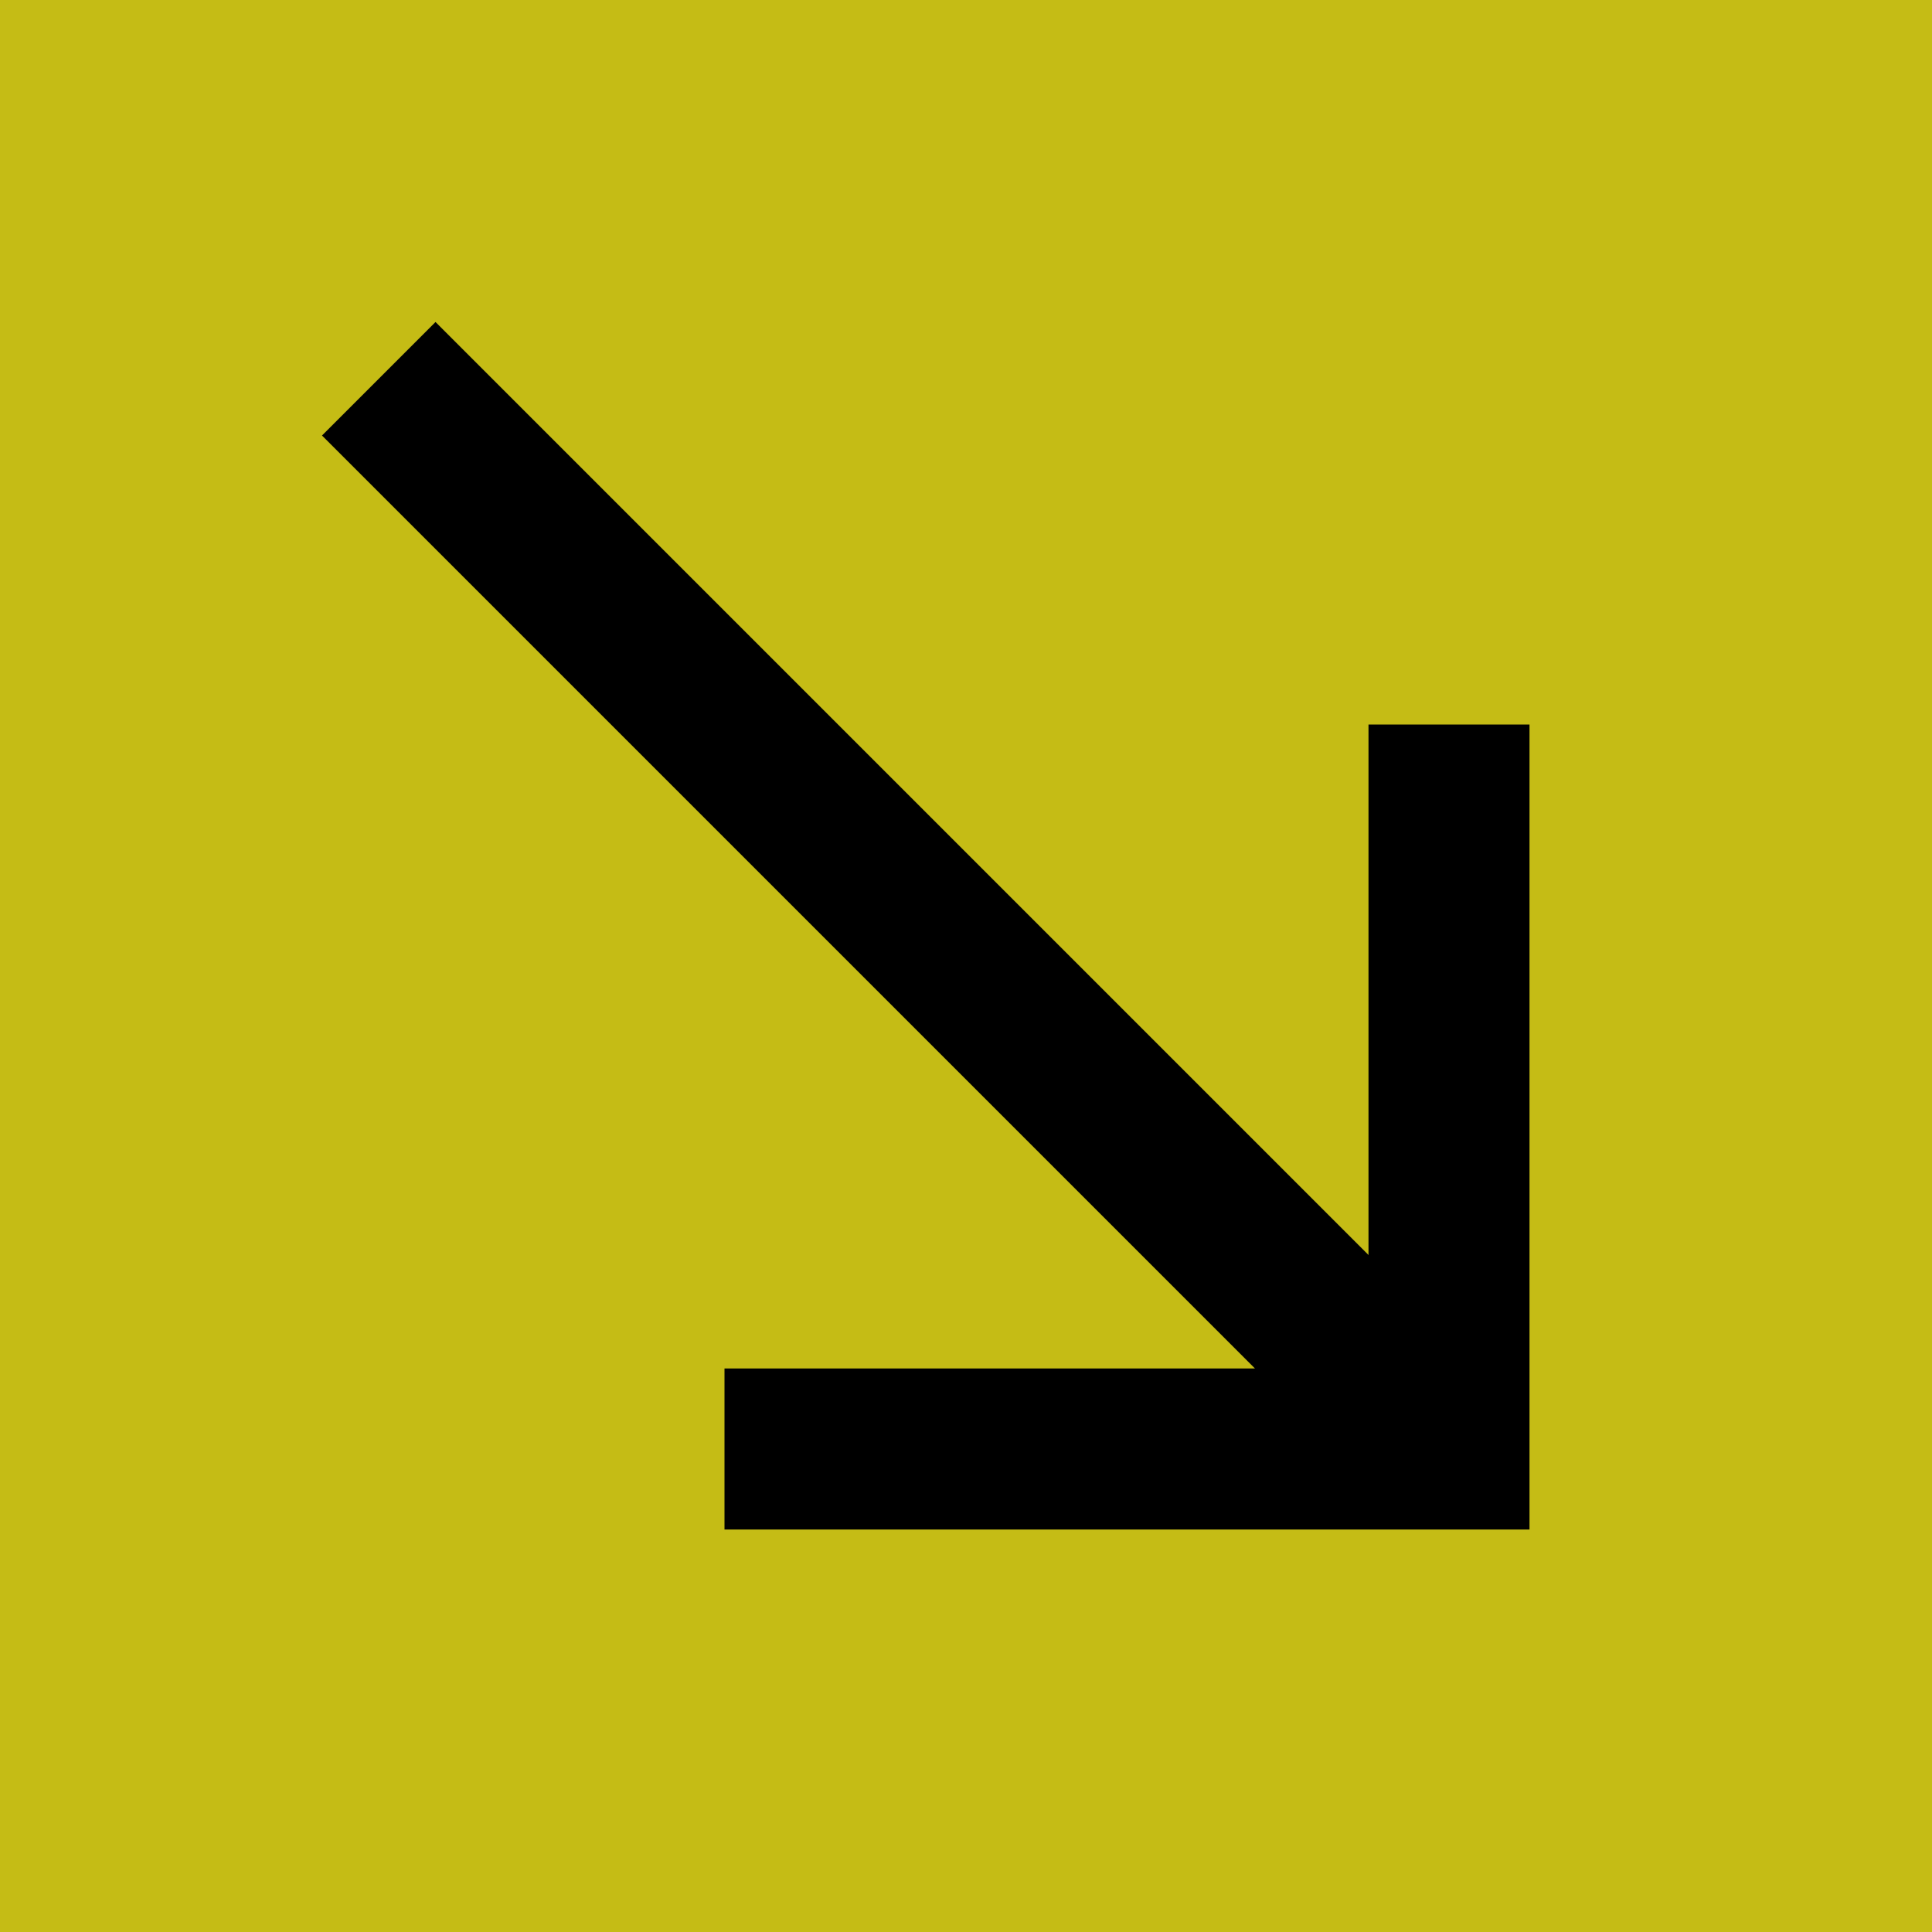
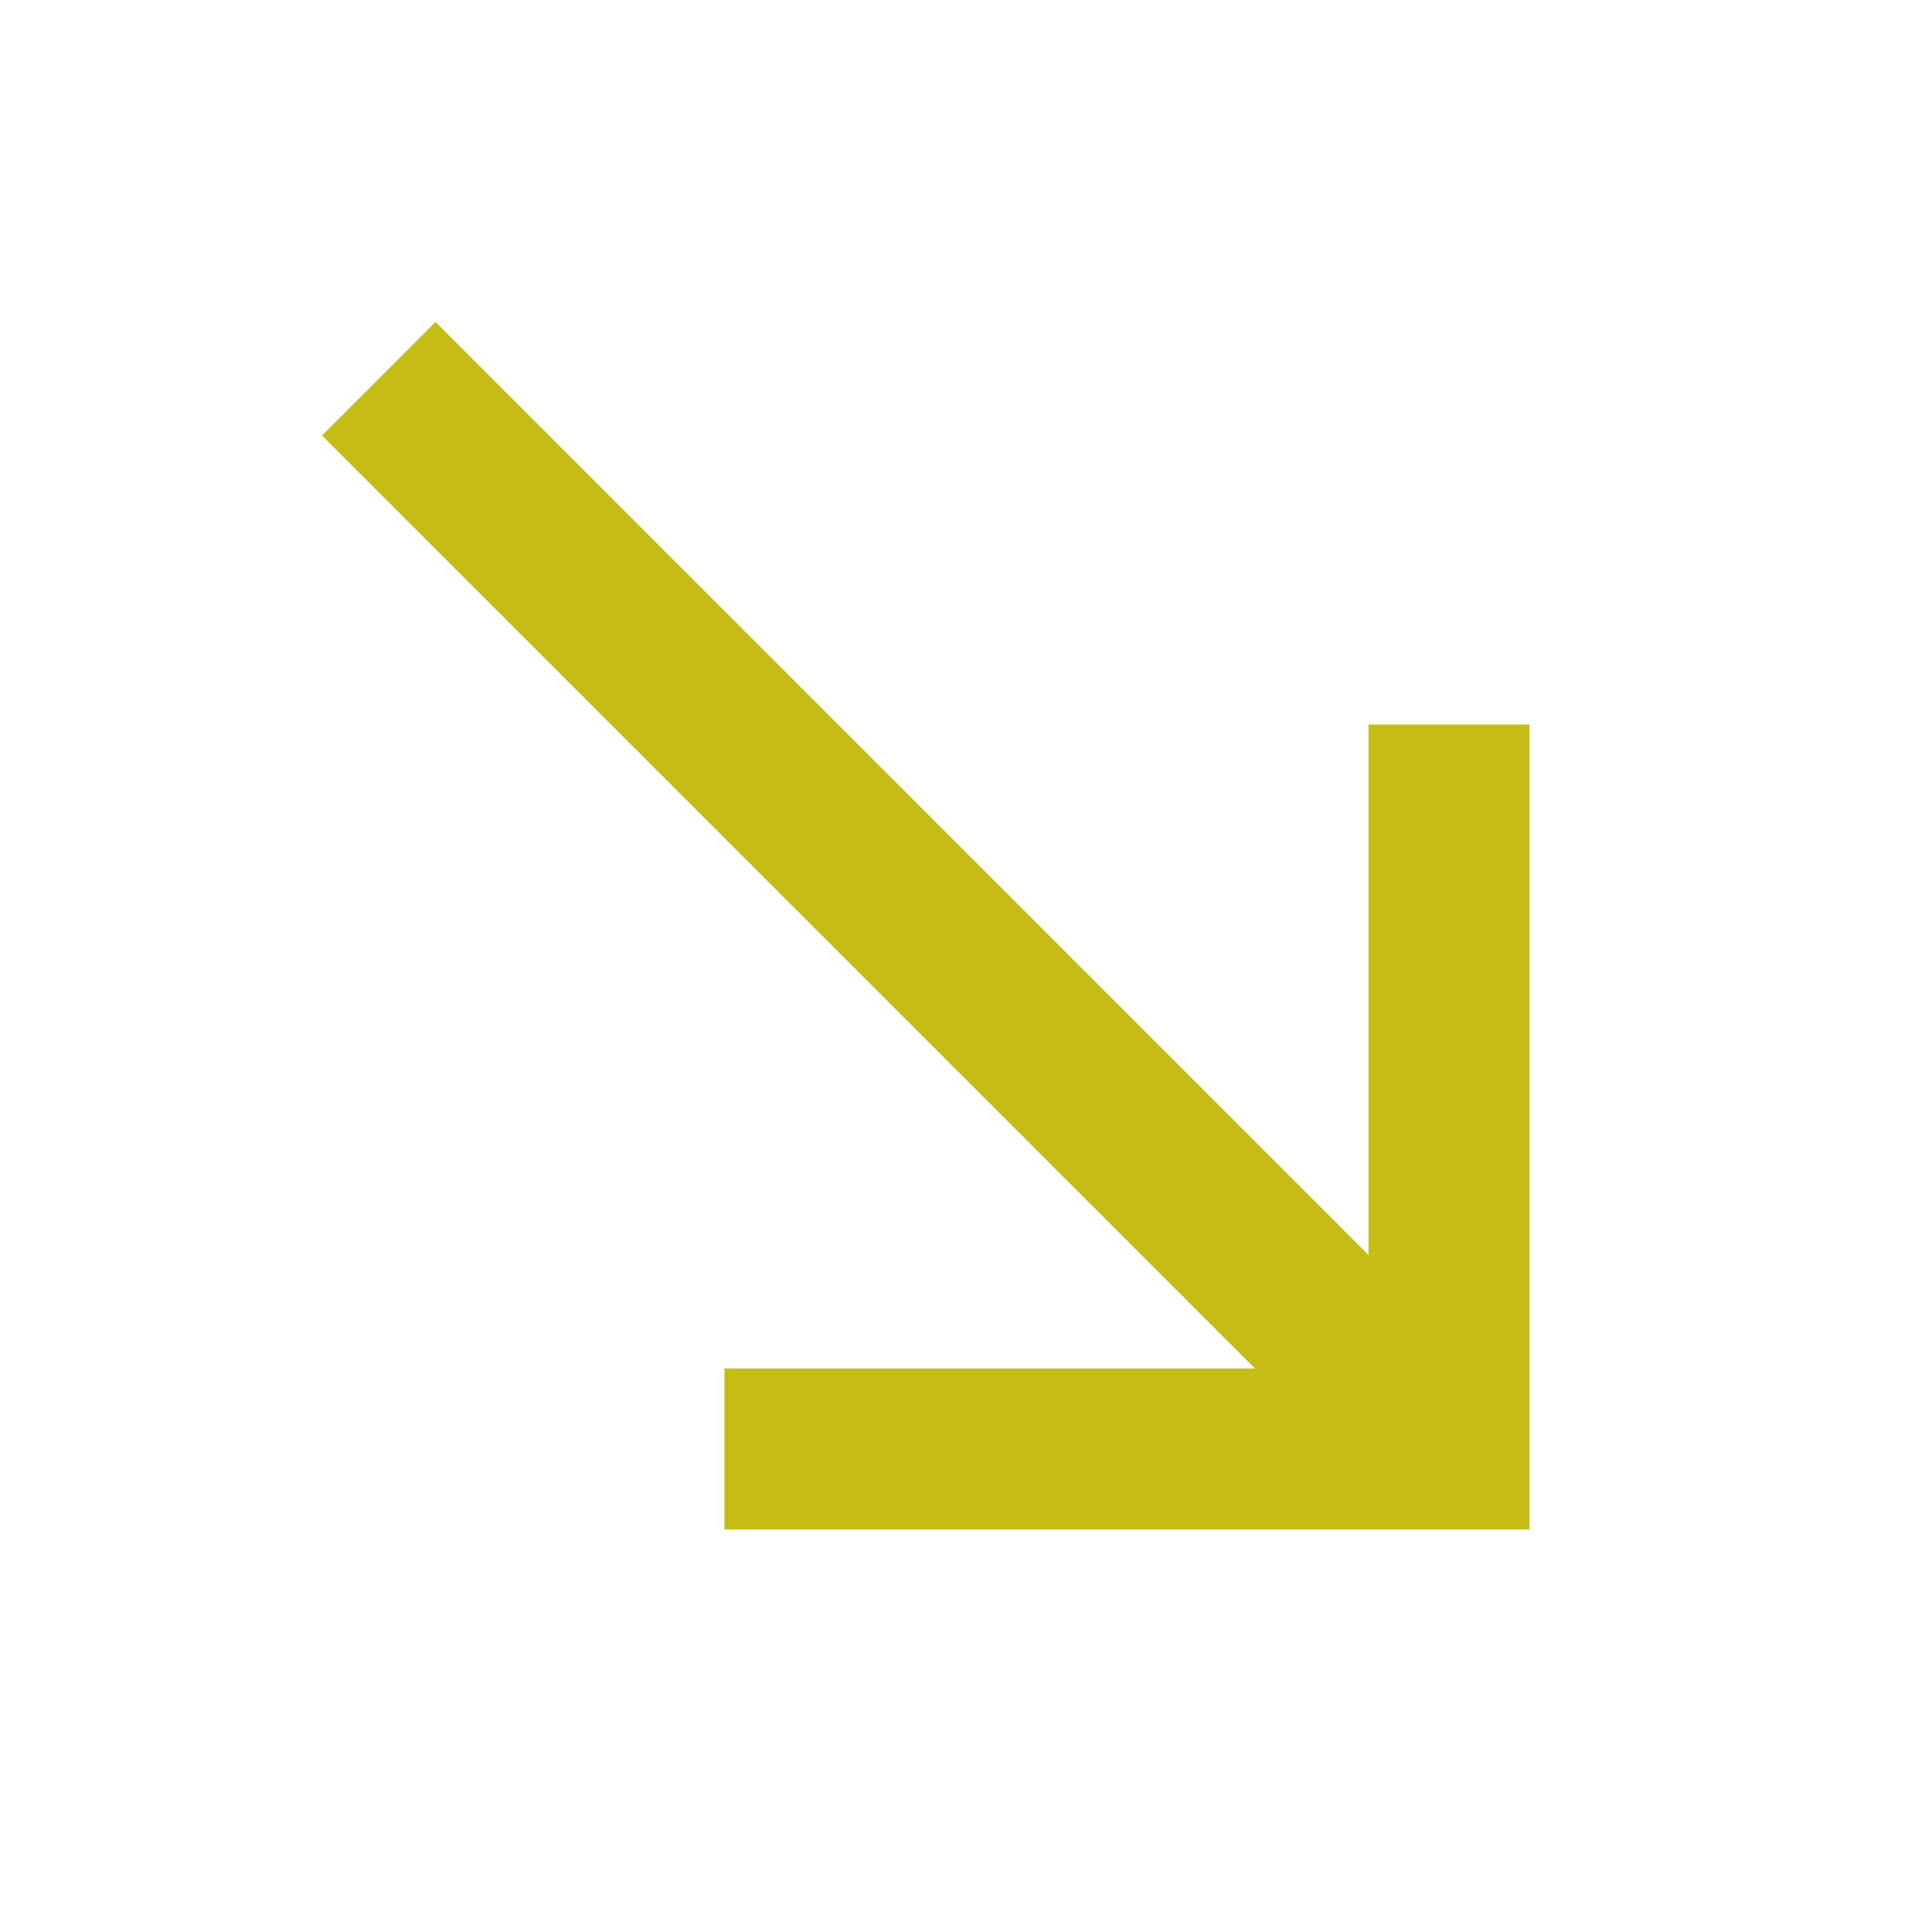
- <svg xmlns="http://www.w3.org/2000/svg" enable-background="new 0 0 24 24" height="24" viewBox="0 0 24 24" width="24">
-   <rect fill="#c5bc15" height="24" width="24" />
-   <path d="M19,9h-2v6.59L5.41,4L4,5.41L15.59,17H9v2h10V9z" />
+ <svg xmlns="http://www.w3.org/2000/svg" enable-background="new 0 0 24 24" height="34" viewBox="0 0 24 24" width="34">
+   <rect fill="none" height="24" width="24" />
+   <path fill="#c5bc15" d="M19,9h-2v6.59L5.41,4L4,5.41L15.59,17H9v2h10V9z" />
</svg>
